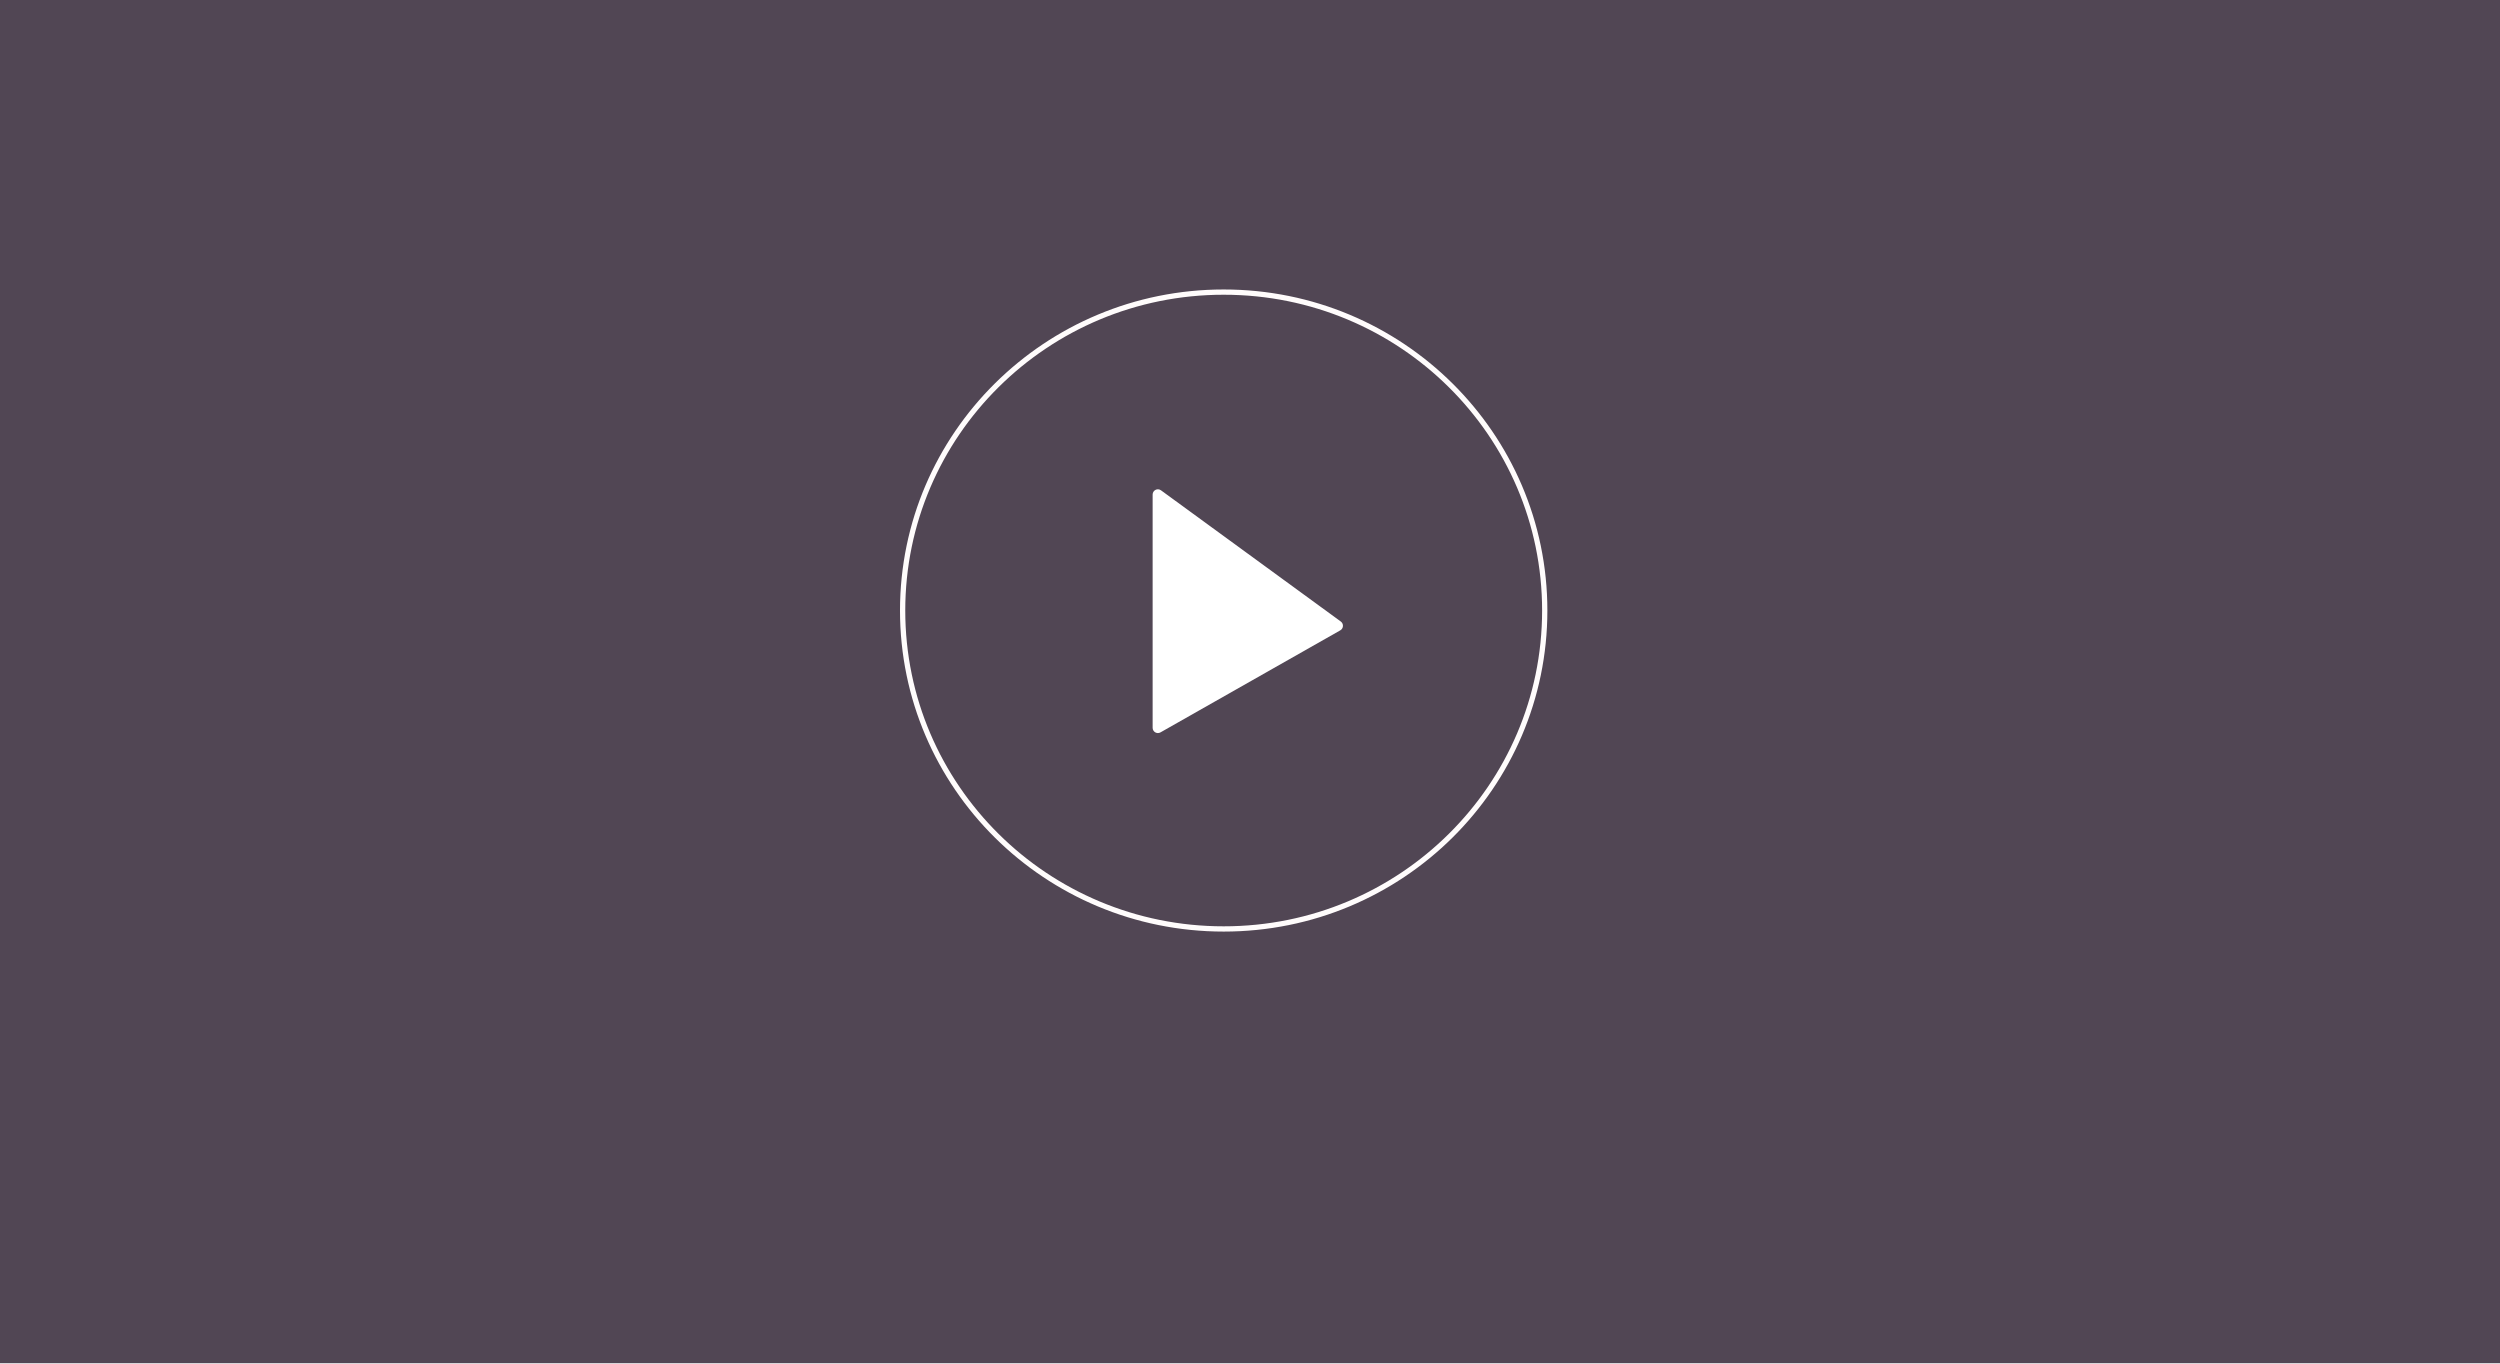
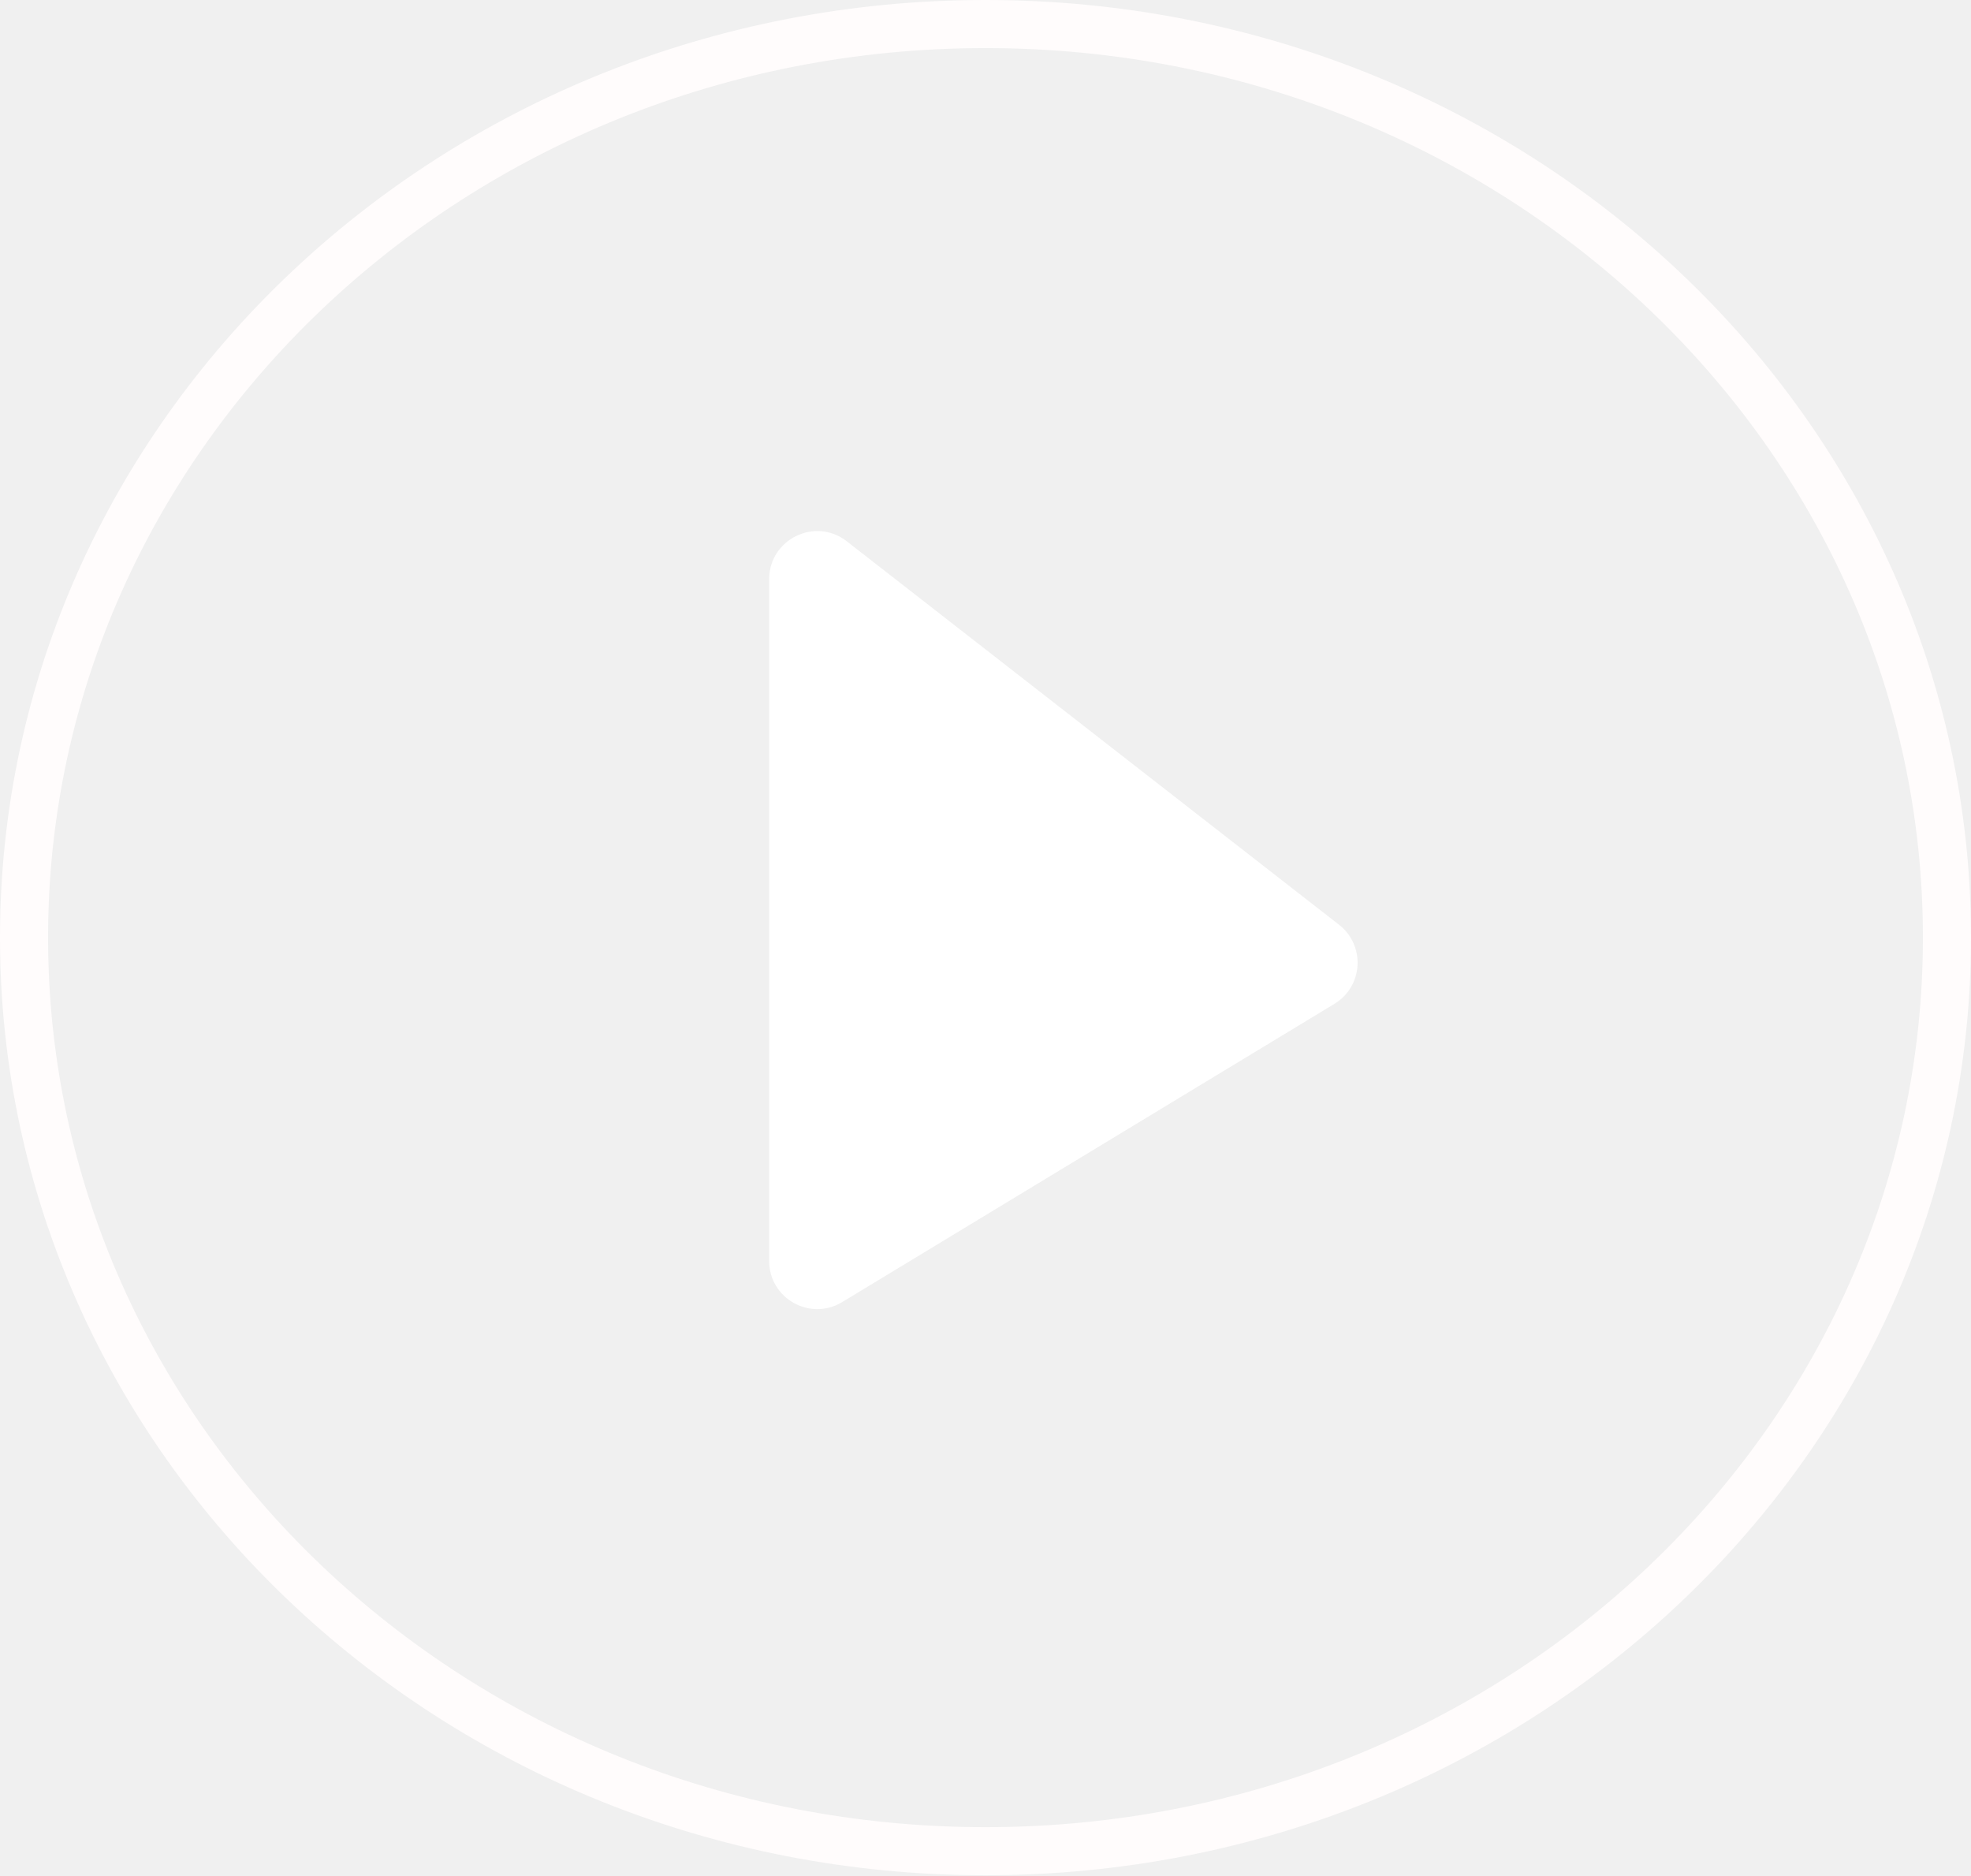
- <svg xmlns="http://www.w3.org/2000/svg" width="475" height="259" viewBox="0 0 475 259" fill="none">
-   <rect width="475" height="259" fill="#2A1C2E" fill-opacity="0.8" />
-   <path d="M293.5 116C293.5 149.409 266.193 176.5 232.5 176.5C198.807 176.5 171.5 149.409 171.5 116C171.5 82.591 198.807 55.5 232.5 55.5C266.193 55.5 293.5 82.591 293.5 116Z" stroke="#FFFCFC" />
-   <path d="M219 138.283V93.968C219 93.15 219.929 92.678 220.589 93.16L254.749 118.087C255.336 118.515 255.285 119.406 254.653 119.765L220.494 139.152C219.827 139.531 219 139.049 219 138.283Z" fill="white" />
+ <svg xmlns="http://www.w3.org/2000/svg" width="41" height="39" viewBox="0 0 41 39" fill="none">
+   <path d="M40.5 19.5C40.5 29.97 31.57 38.5 20.5 38.5C9.43 38.5 0.5 29.97 0.5 19.5C0.5 9.03 9.43 0.5 20.5 0.5C31.57 0.5 40.5 9.03 40.5 19.5Z" stroke="#FFFCFC" />
+   <path d="M16 26.225V12.046C16 11.214 16.958 10.746 17.614 11.257L27.855 19.233C28.407 19.663 28.358 20.514 27.758 20.877L17.518 27.08C16.852 27.484 16 27.004 16 26.225Z" fill="white" />
</svg>
